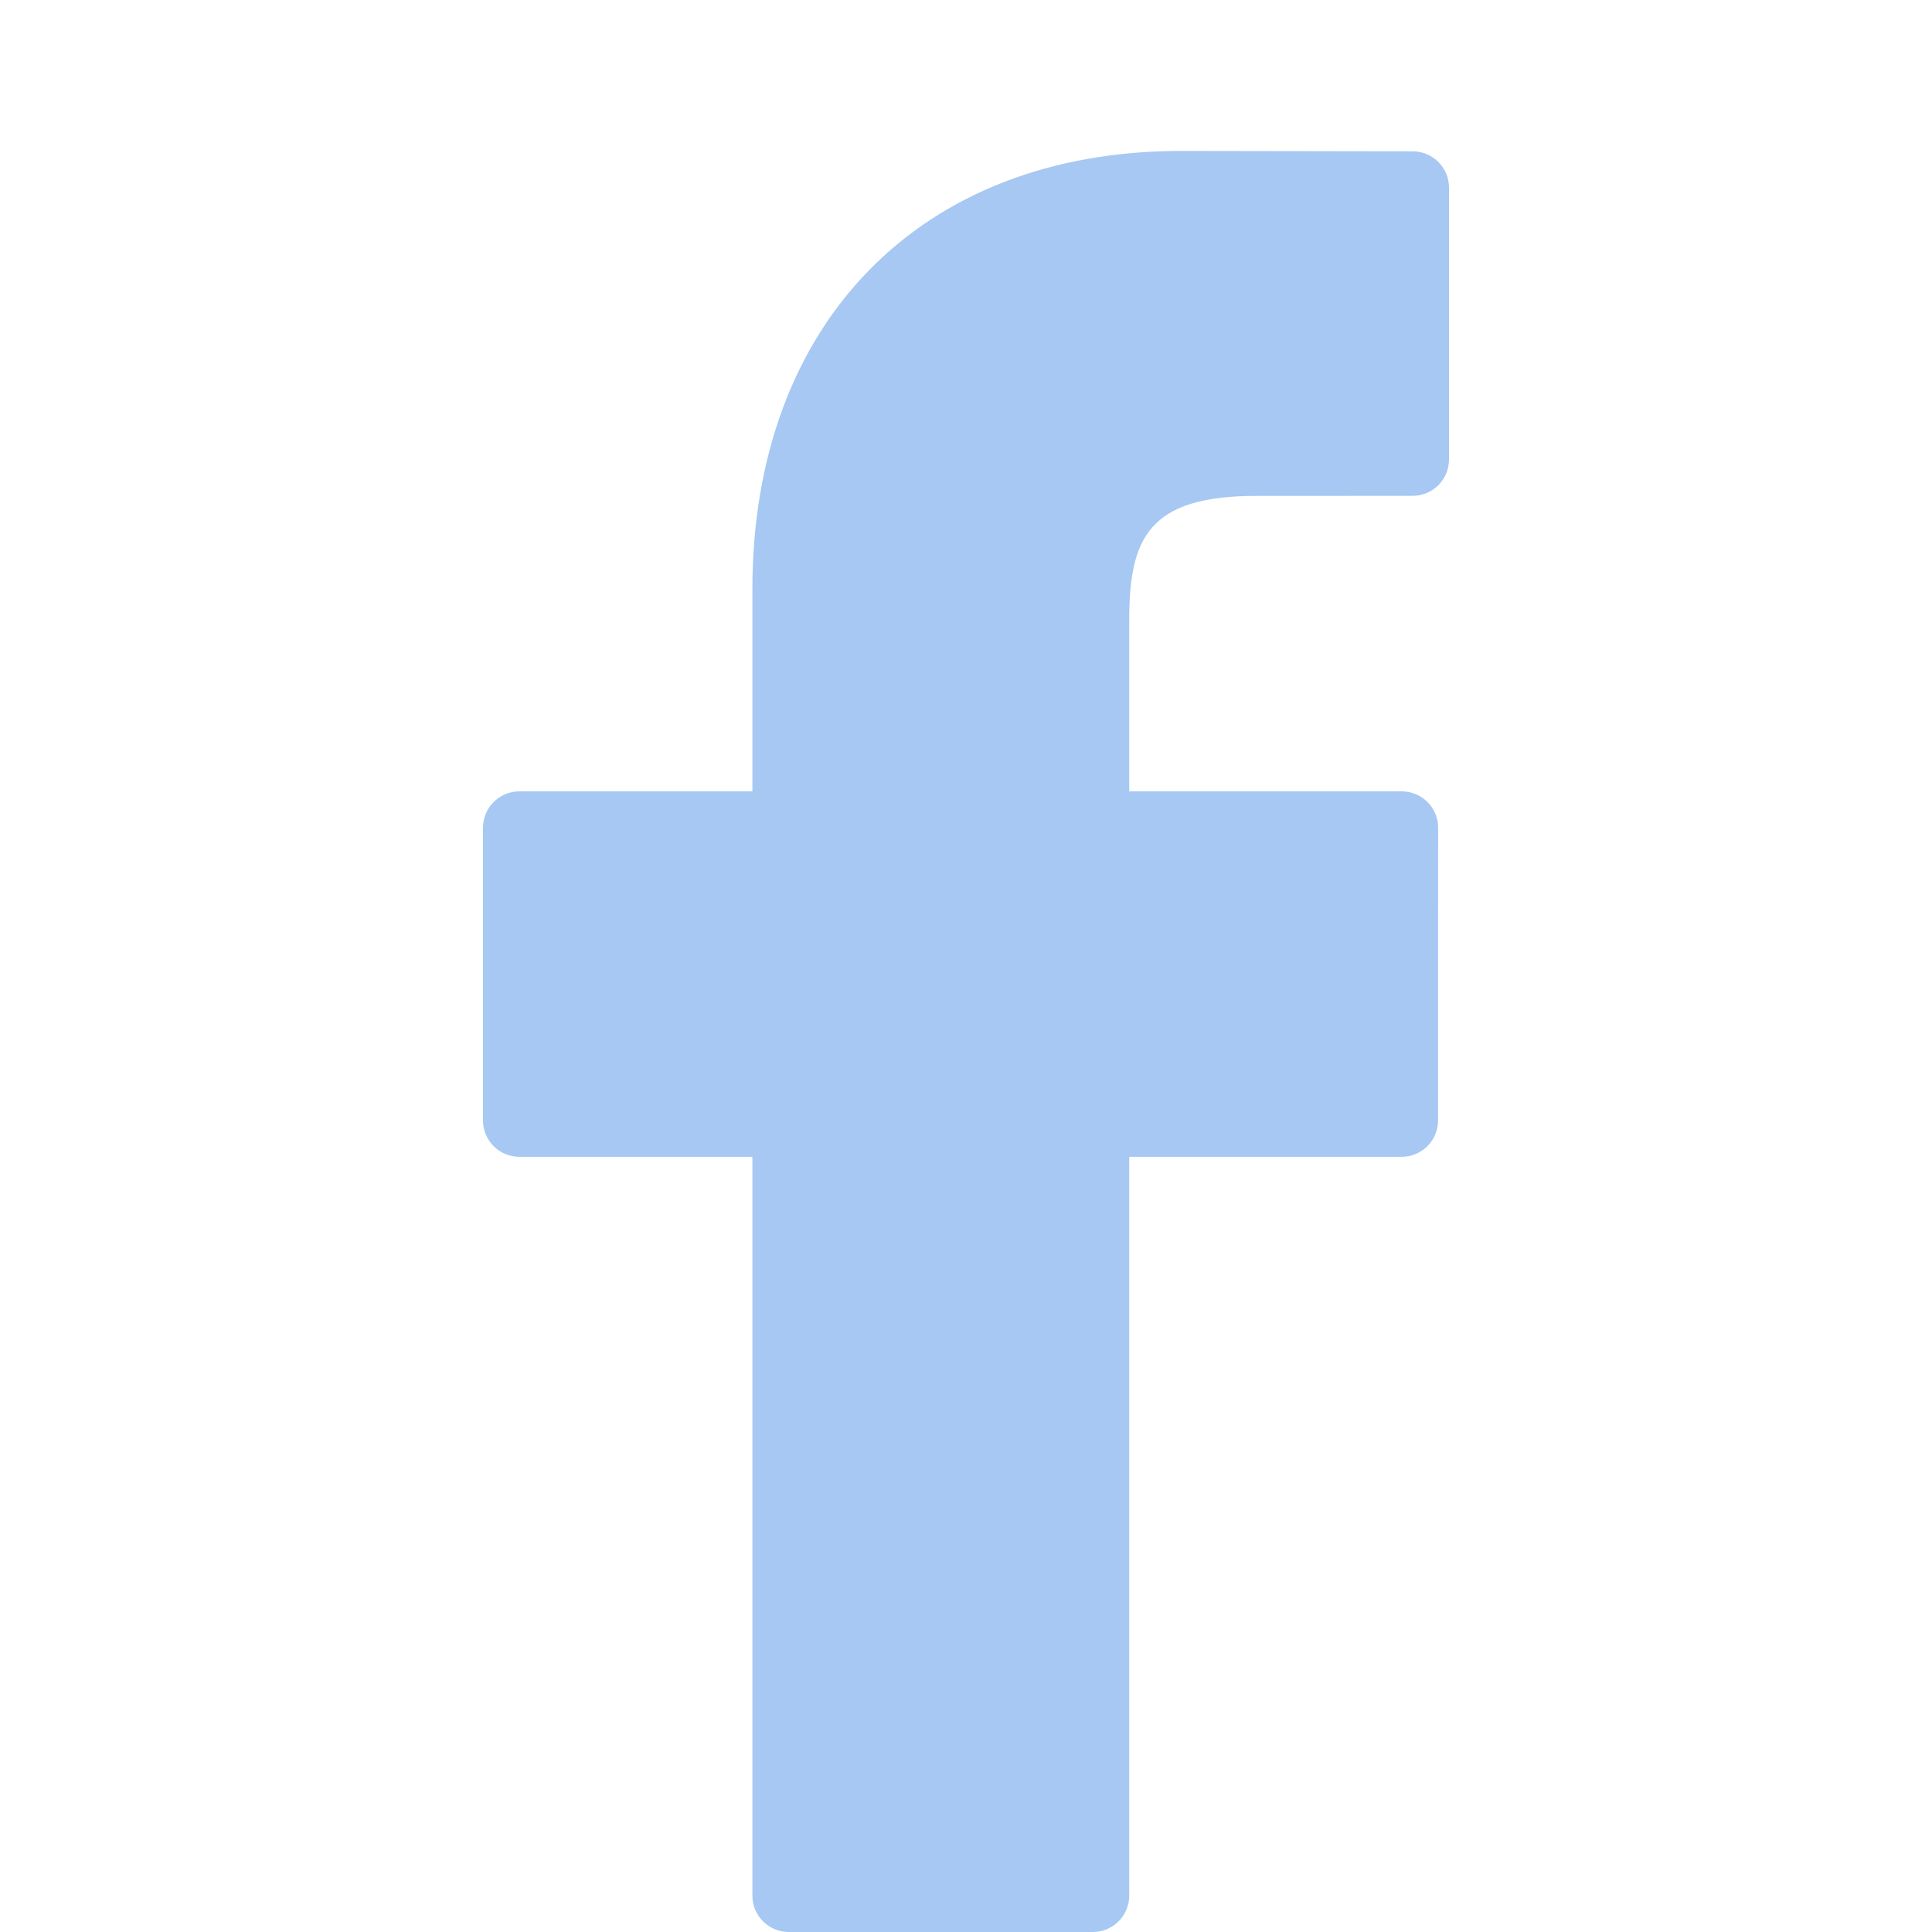
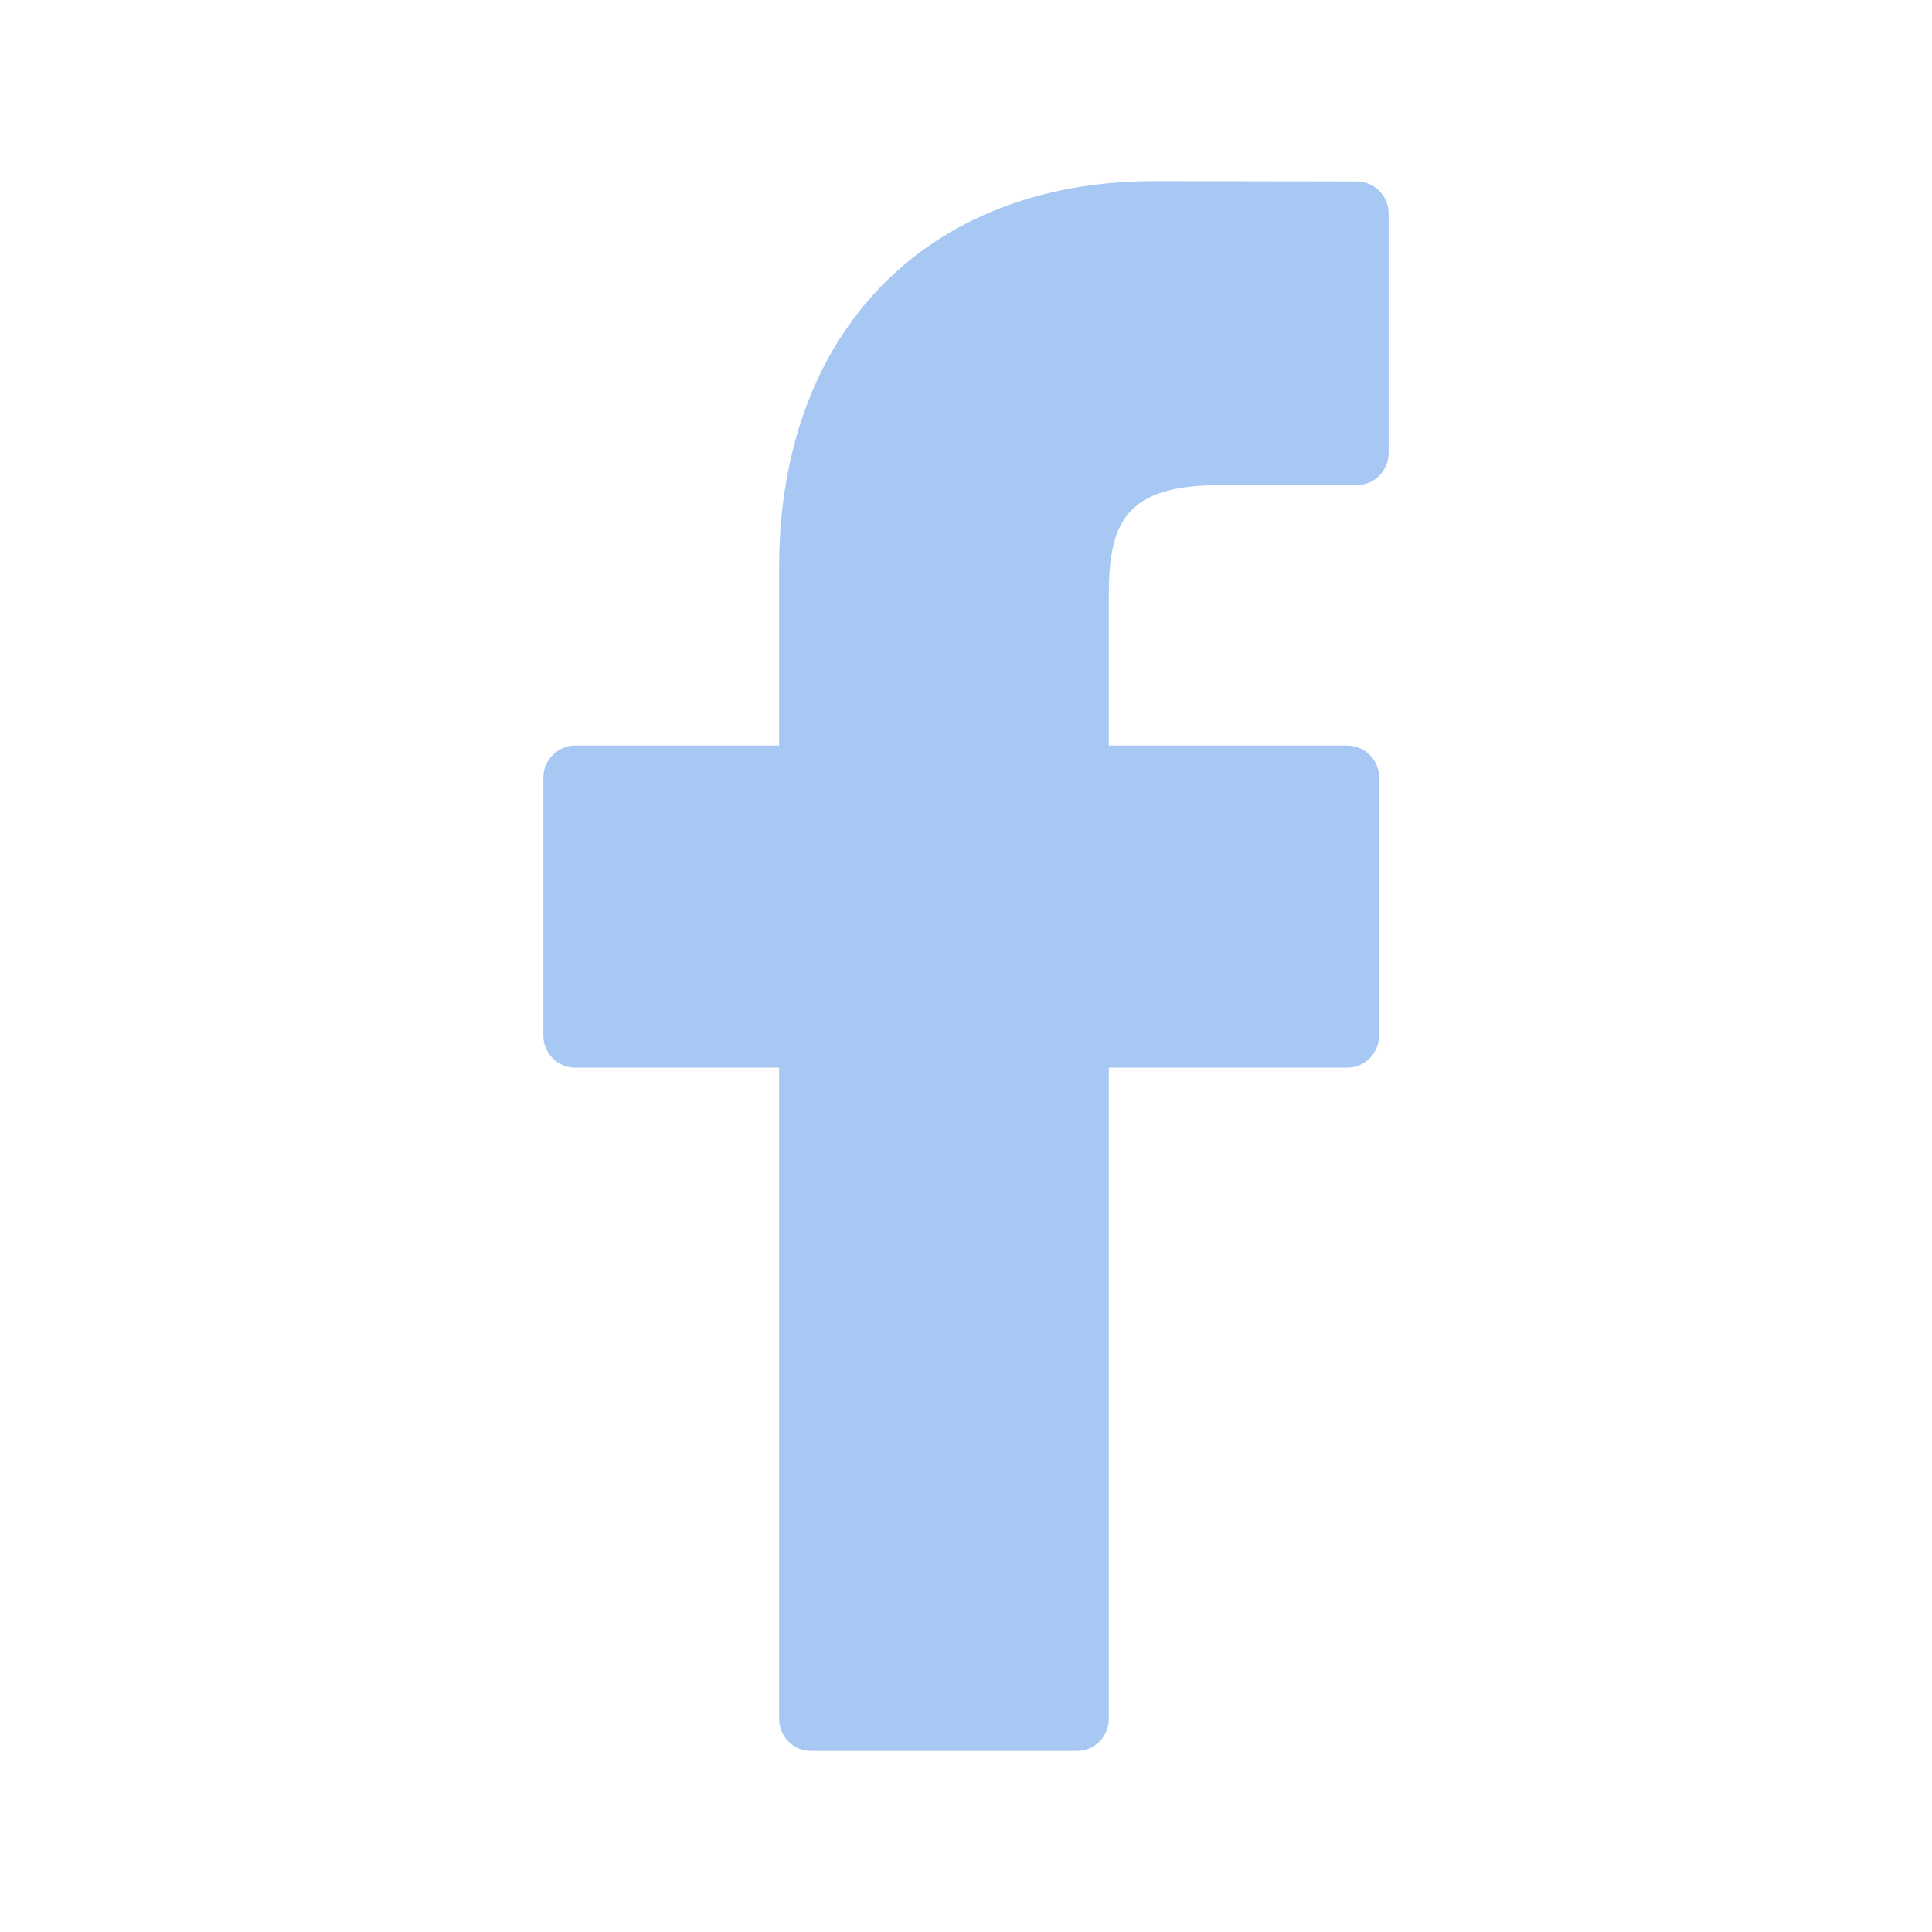
<svg xmlns="http://www.w3.org/2000/svg" width="64px" height="64px" viewBox="0 0 64 64" version="1.1">
  <g id="Page-1" stroke="none" stroke-width="1" fill="none" fill-rule="evenodd">
    <g id="facebook" fill-rule="nonzero">
      <path d="M58.211,0 L5.789,0 C2.592,0 0,2.592 0,5.789 L0,58.211 C0,61.408 2.592,64 5.789,64 L58.211,64 C61.408,64 64,61.408 64,58.211 L64,5.789 C64,2.592 61.408,0 58.211,0 Z" id="Path" transform="translate(32, 32) scale(-1, 1) translate(-32, -32) " />
-       <path d="M46.795,5.012 L39.12,5 C30.497,5 24.924,10.699 24.924,19.52 L24.924,26.215 L17.207,26.215 C16.54,26.215 16,26.754 16,27.418 L16,37.118 C16,37.783 16.541,38.321 17.207,38.321 L24.924,38.321 L24.924,62.797 C24.924,63.462 25.464,64 26.131,64 L36.2,64 C36.867,64 37.407,63.461 37.407,62.797 L37.407,38.321 L46.43,38.321 C47.097,38.321 47.637,37.783 47.637,37.118 L47.64,27.418 C47.64,27.099 47.513,26.793 47.287,26.568 C47.061,26.342 46.753,26.215 46.433,26.215 L37.407,26.215 L37.407,20.539 C37.407,17.812 38.059,16.427 41.623,16.427 L46.794,16.425 C47.46,16.425 48,15.886 48,15.222 L48,6.215 C48,5.552 47.461,5.014 46.795,5.012 Z" id="Path" fill="#A6C8F2" />
+       <path d="M44.946,6.011 L38.23,6 C30.685,6 25.809,11.023 25.809,18.797 L25.809,24.698 L19.056,24.698 C18.473,24.698 18,25.173 18,25.759 L18,34.308 C18,34.893 18.473,35.368 19.056,35.368 L25.809,35.368 L25.809,56.94 C25.809,57.526 26.281,58 26.865,58 L35.675,58 C36.258,58 36.731,57.525 36.731,56.94 L36.731,35.368 L44.626,35.368 C45.21,35.368 45.682,34.893 45.682,34.308 L45.685,25.759 C45.685,25.477 45.574,25.208 45.376,25.009 C45.178,24.81 44.909,24.698 44.629,24.698 L36.731,24.698 L36.731,19.696 C36.731,17.292 37.301,16.071 40.42,16.071 L44.945,16.07 C45.527,16.07 46,15.595 46,15.009 L46,7.071 C46,6.486 45.528,6.012 44.946,6.011 Z" id="Path" fill="#A6C8F2" />
    </g>
  </g>
</svg>
